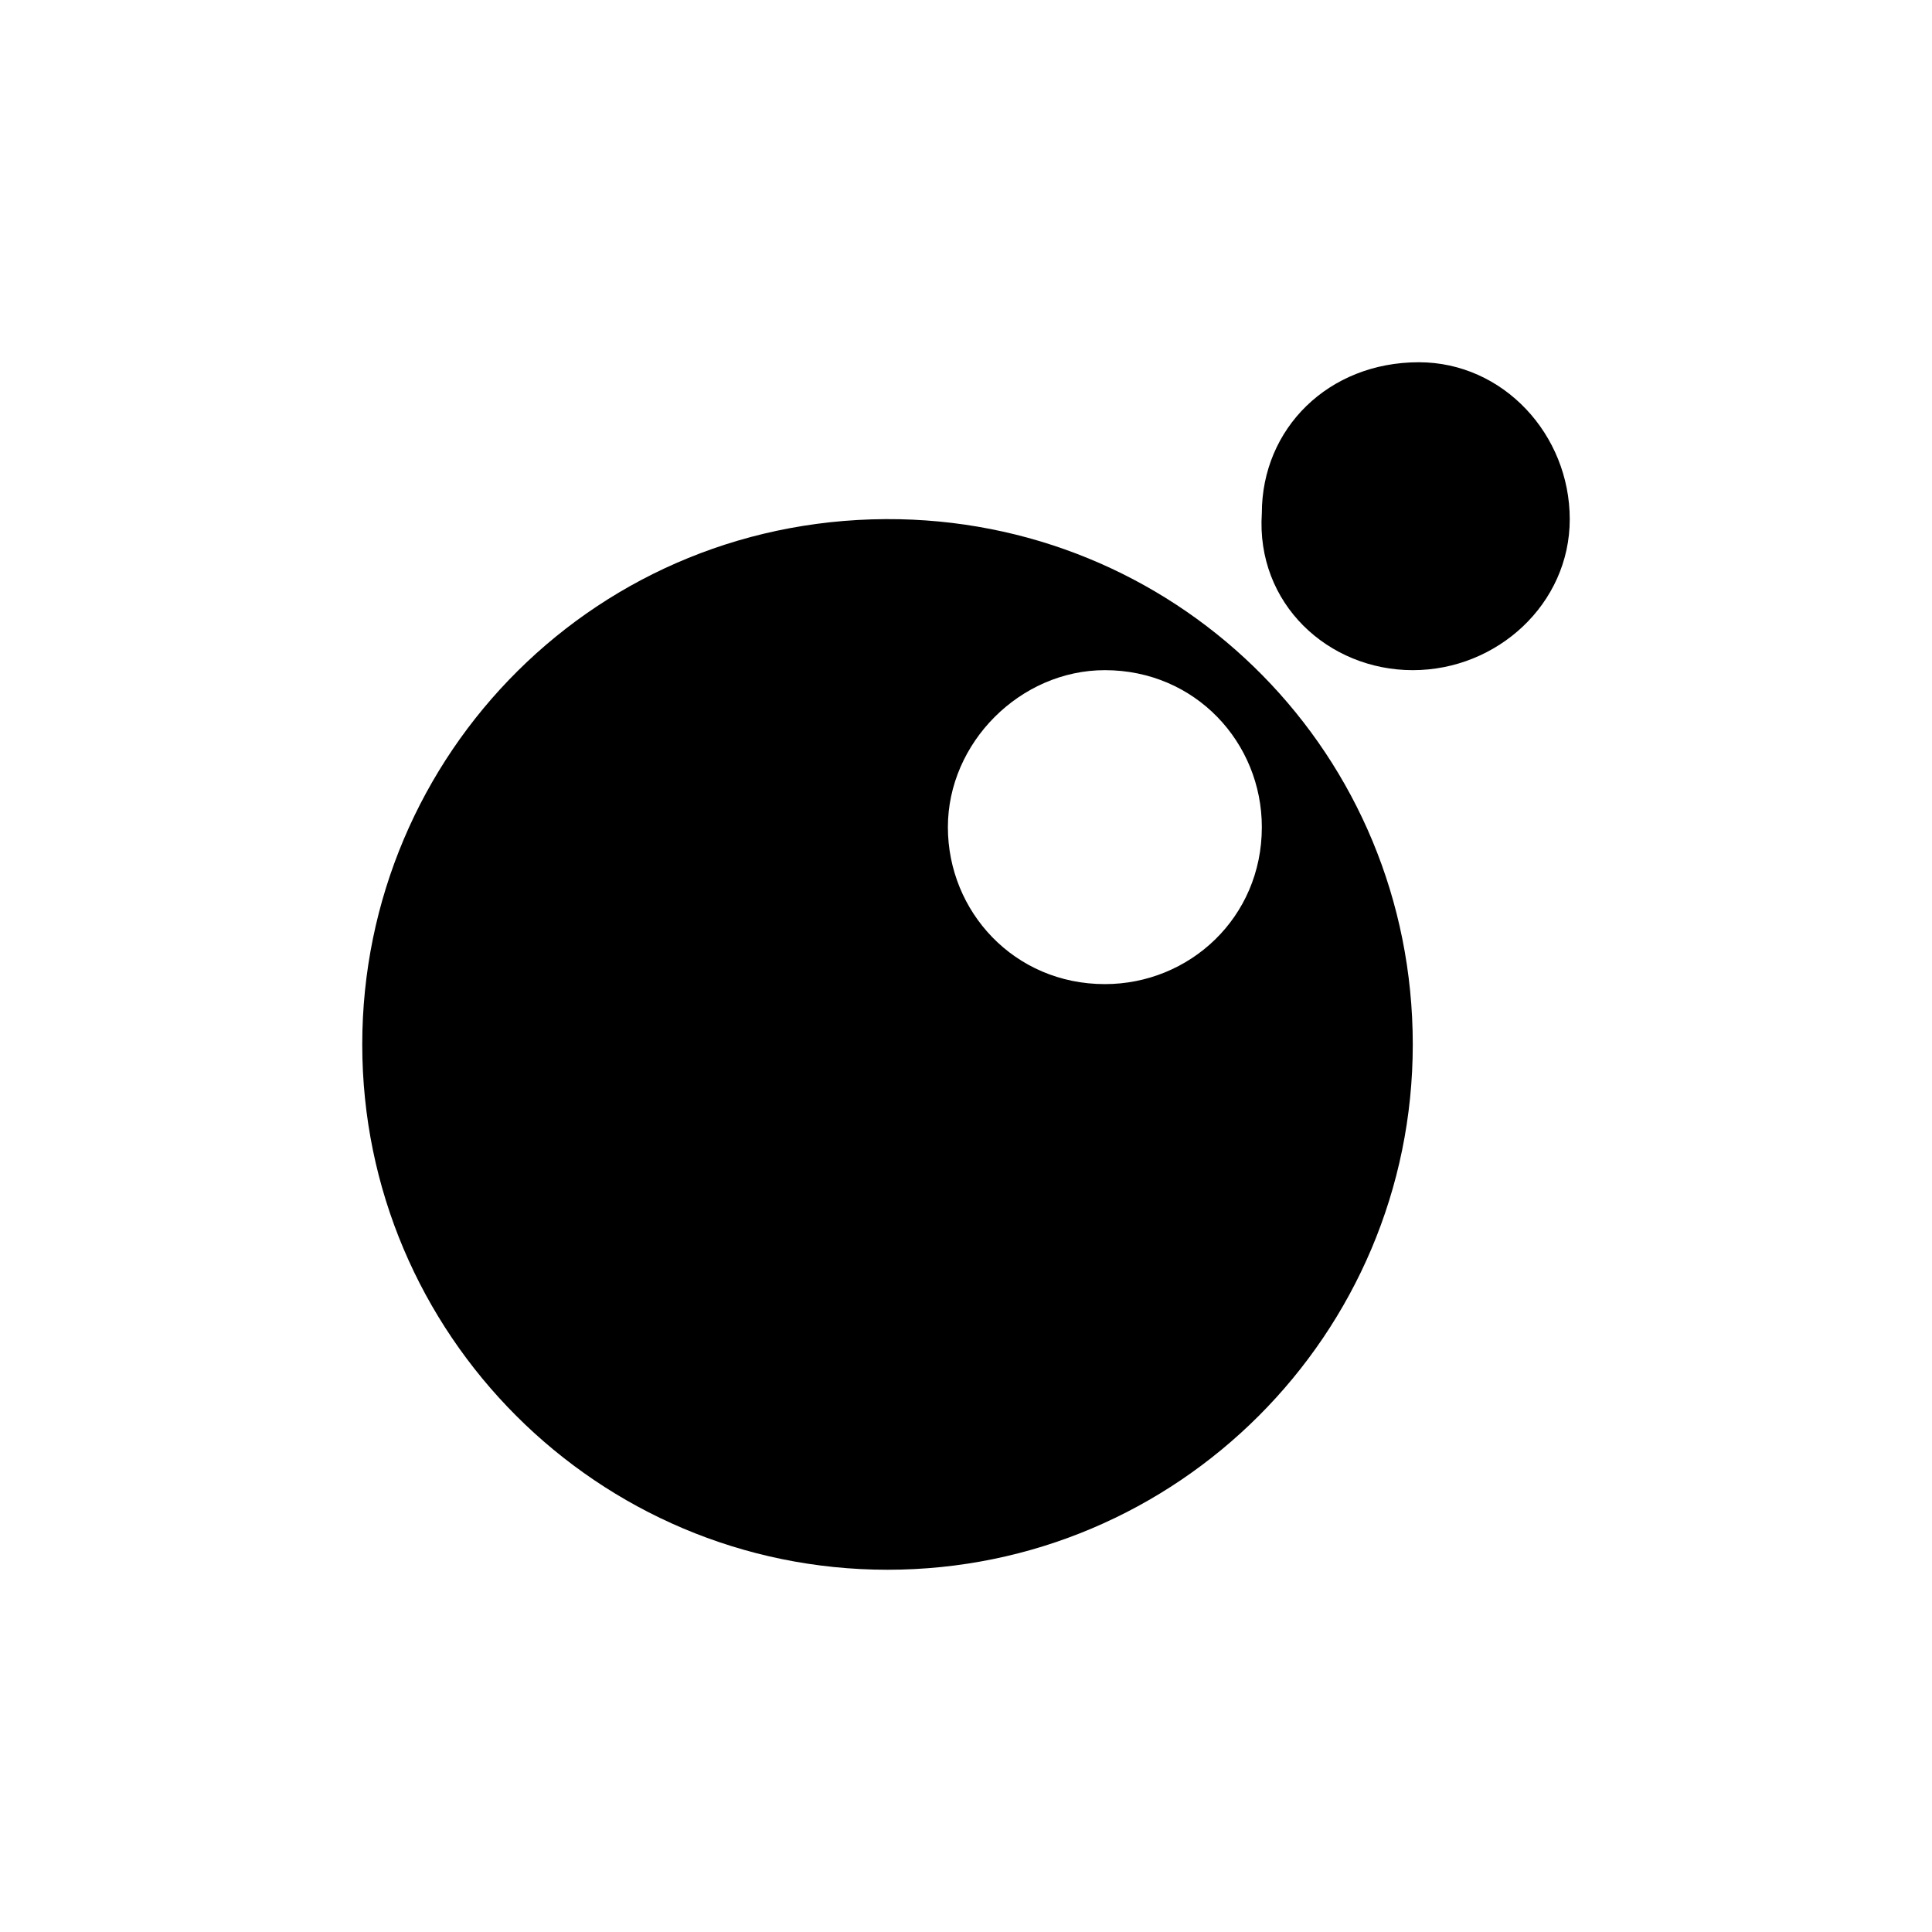
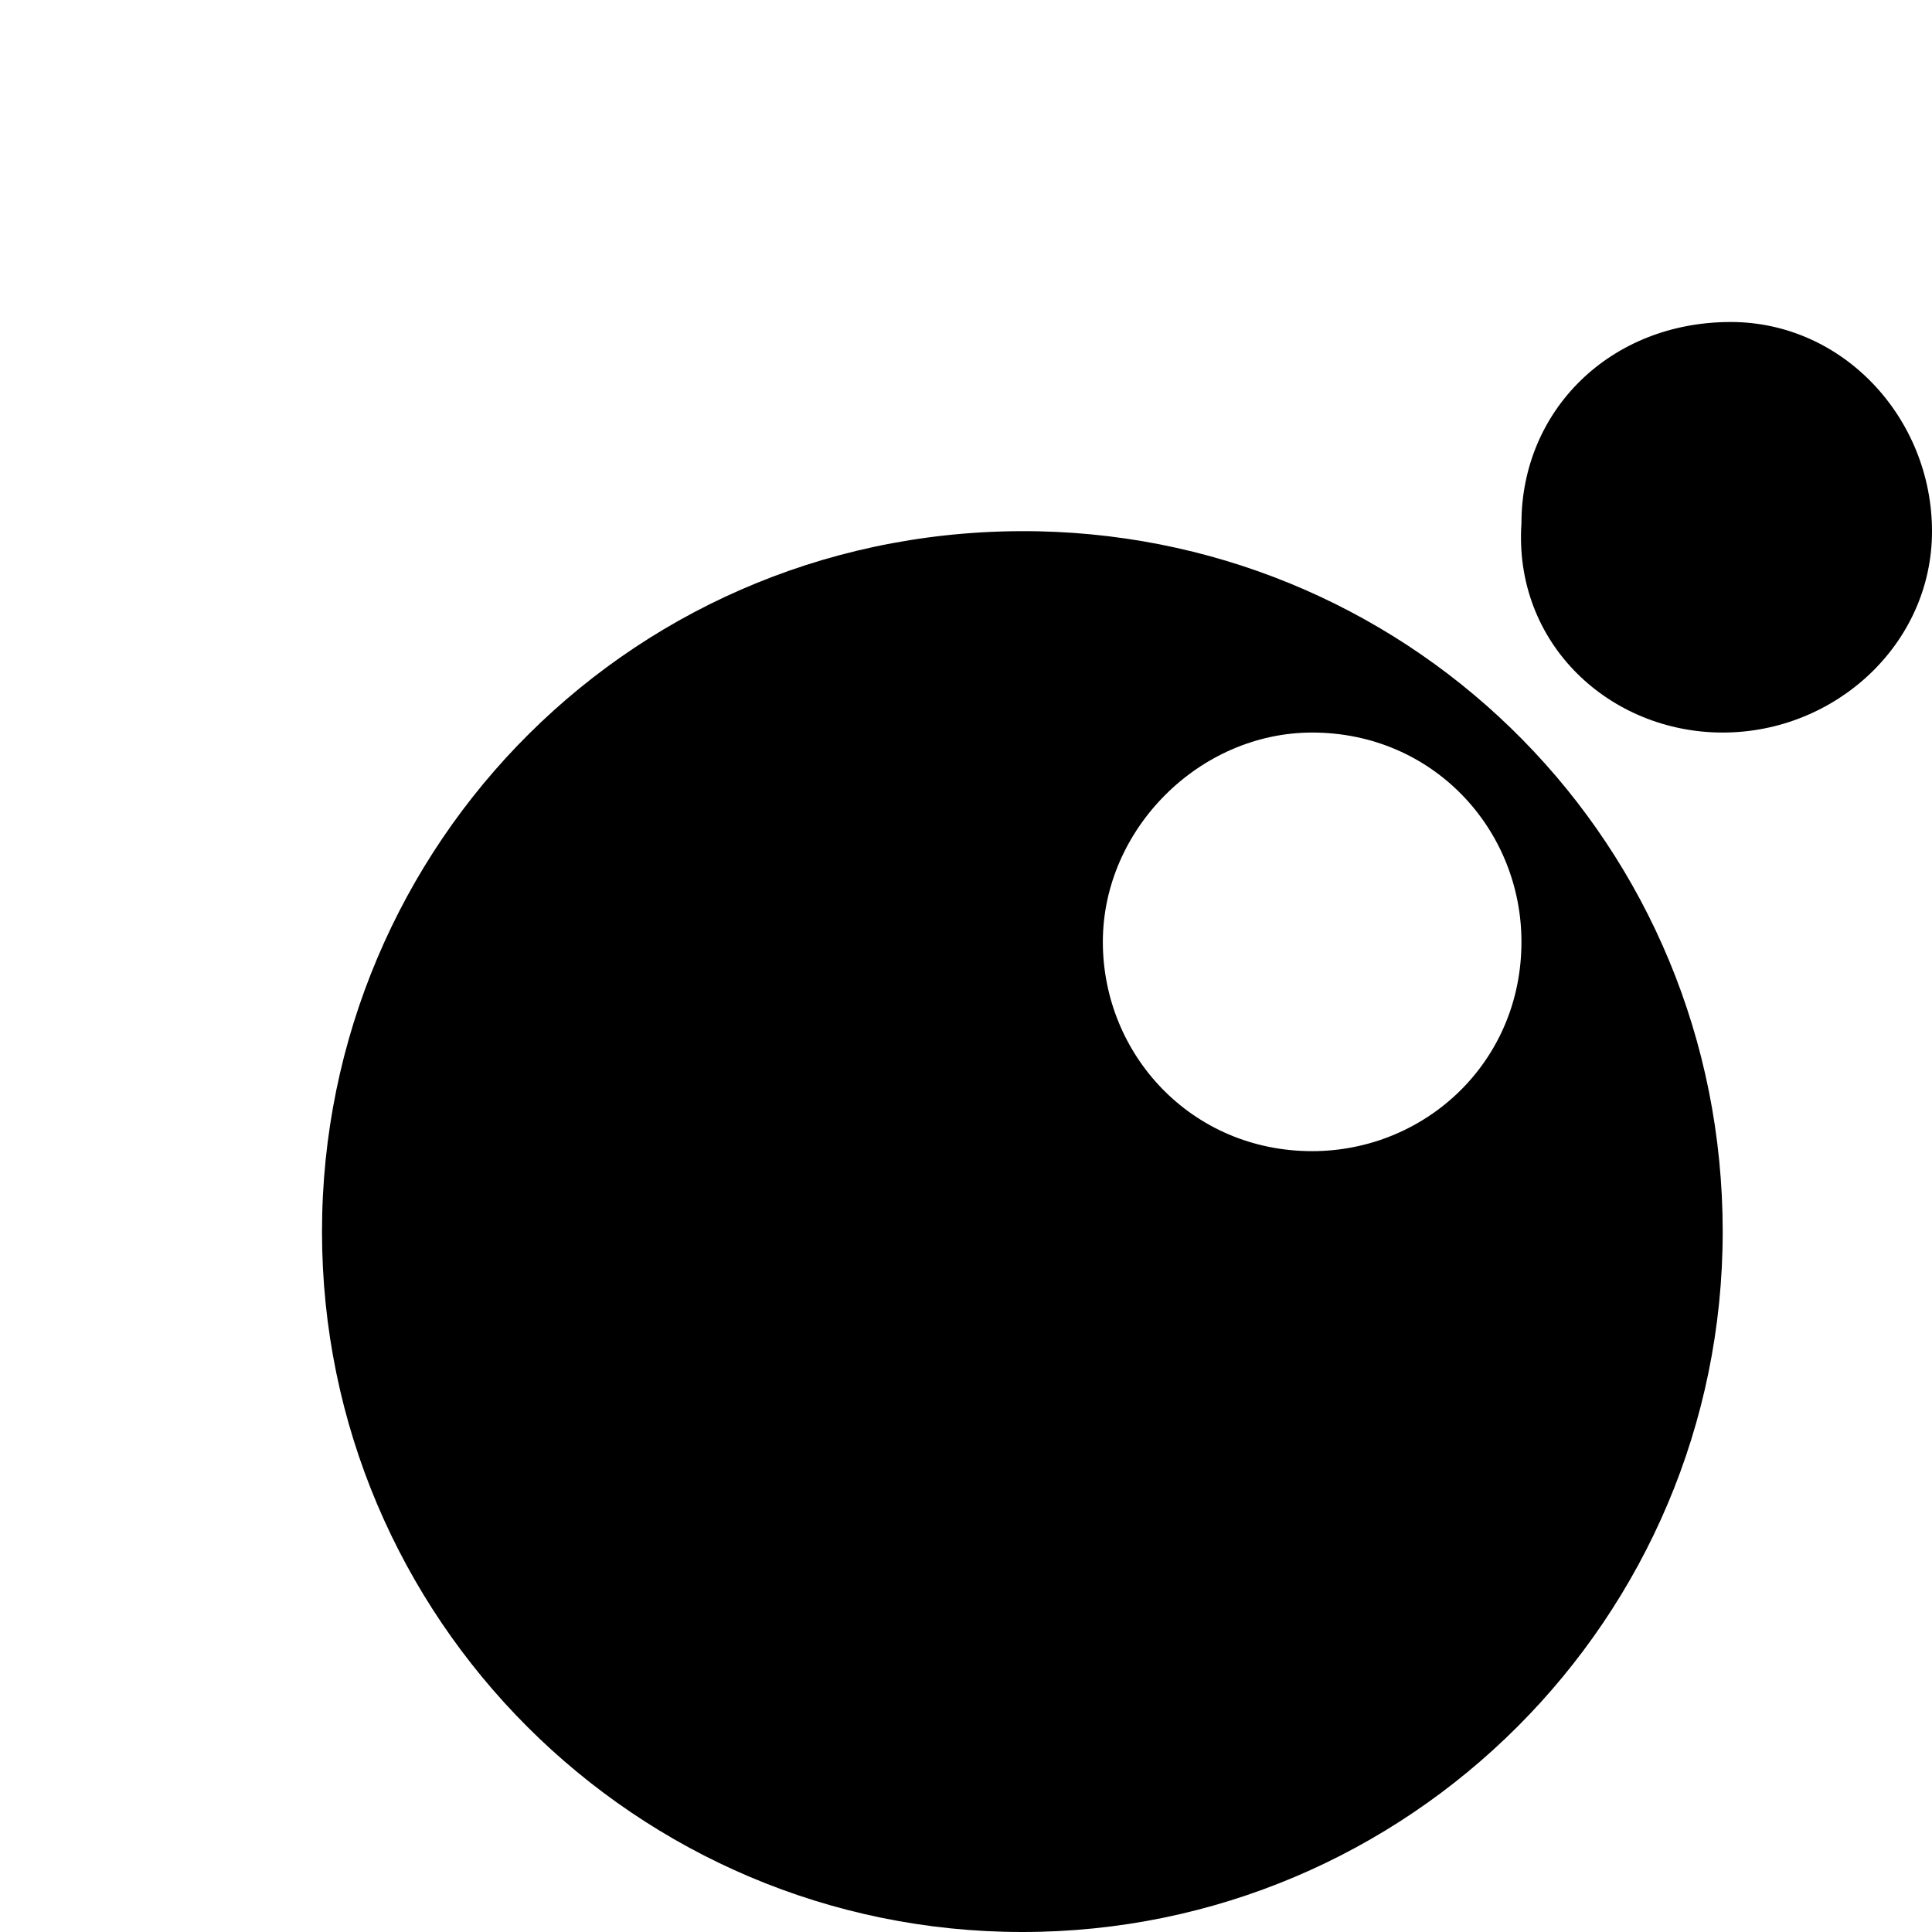
- <svg xmlns="http://www.w3.org/2000/svg" version="1.1" id="Layer_1" x="0px" y="0px" viewBox="0 0 32 32" enable-background="new 0 0 32 32" xml:space="preserve">
+ <svg xmlns="http://www.w3.org/2000/svg" version="1.1" id="Layer_1" x="0px" y="0px" viewBox="2 2 24 24" enable-background="new 2 2 24 24" xml:space="preserve">
  <g>
    <path d="M14.7,26C9.9,26,6,22.1,6,17.3c0-4.8,3.9-8.8,8.9-8.7c4.7,0.1,8.5,3.9,8.5,8.7C23.4,22.1,19.5,26,14.7,26z M18.3,11.1   c-1.4,0-2.6,1.2-2.6,2.6c0,1.4,1.1,2.6,2.6,2.6c1.4,0,2.6-1.1,2.6-2.6C20.9,12.3,19.8,11.1,18.3,11.1z" />
    <path d="M23.4,11.1c-1.4,0-2.6-1.1-2.5-2.6C20.9,7.1,22,6,23.5,6C24.9,6,26,7.2,26,8.6C26,10,24.8,11.1,23.4,11.1z" />
  </g>
</svg>
